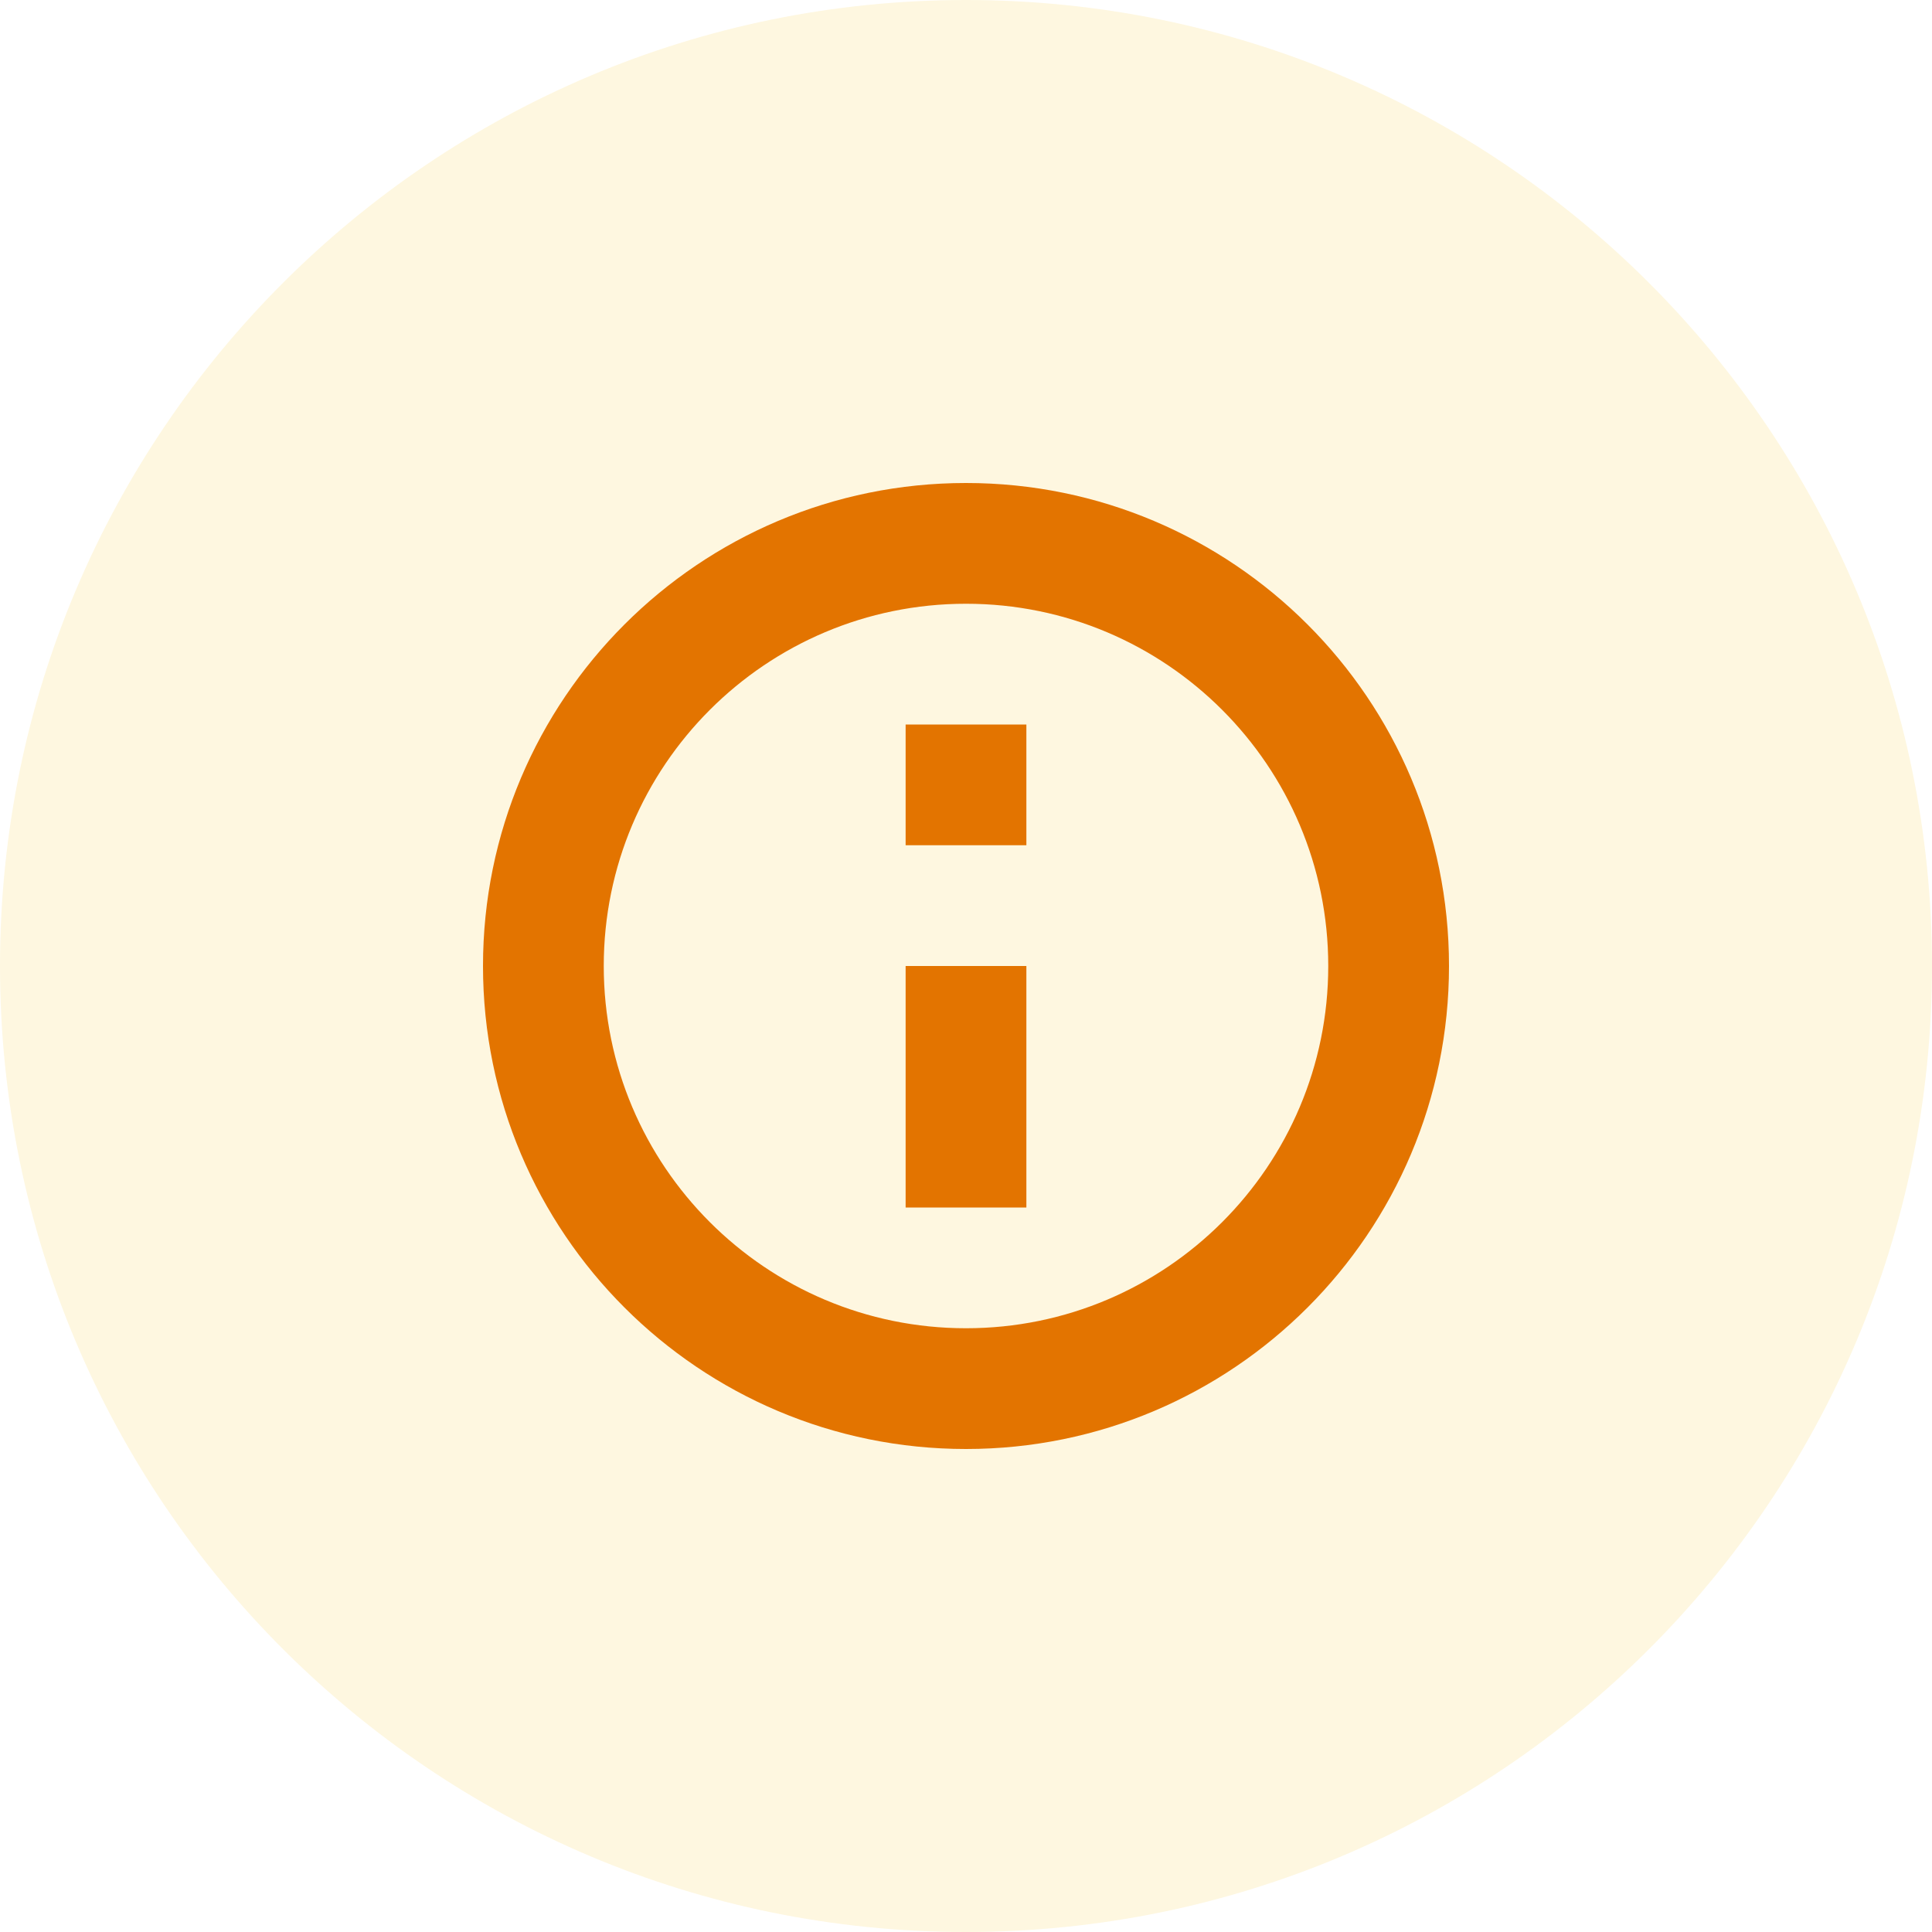
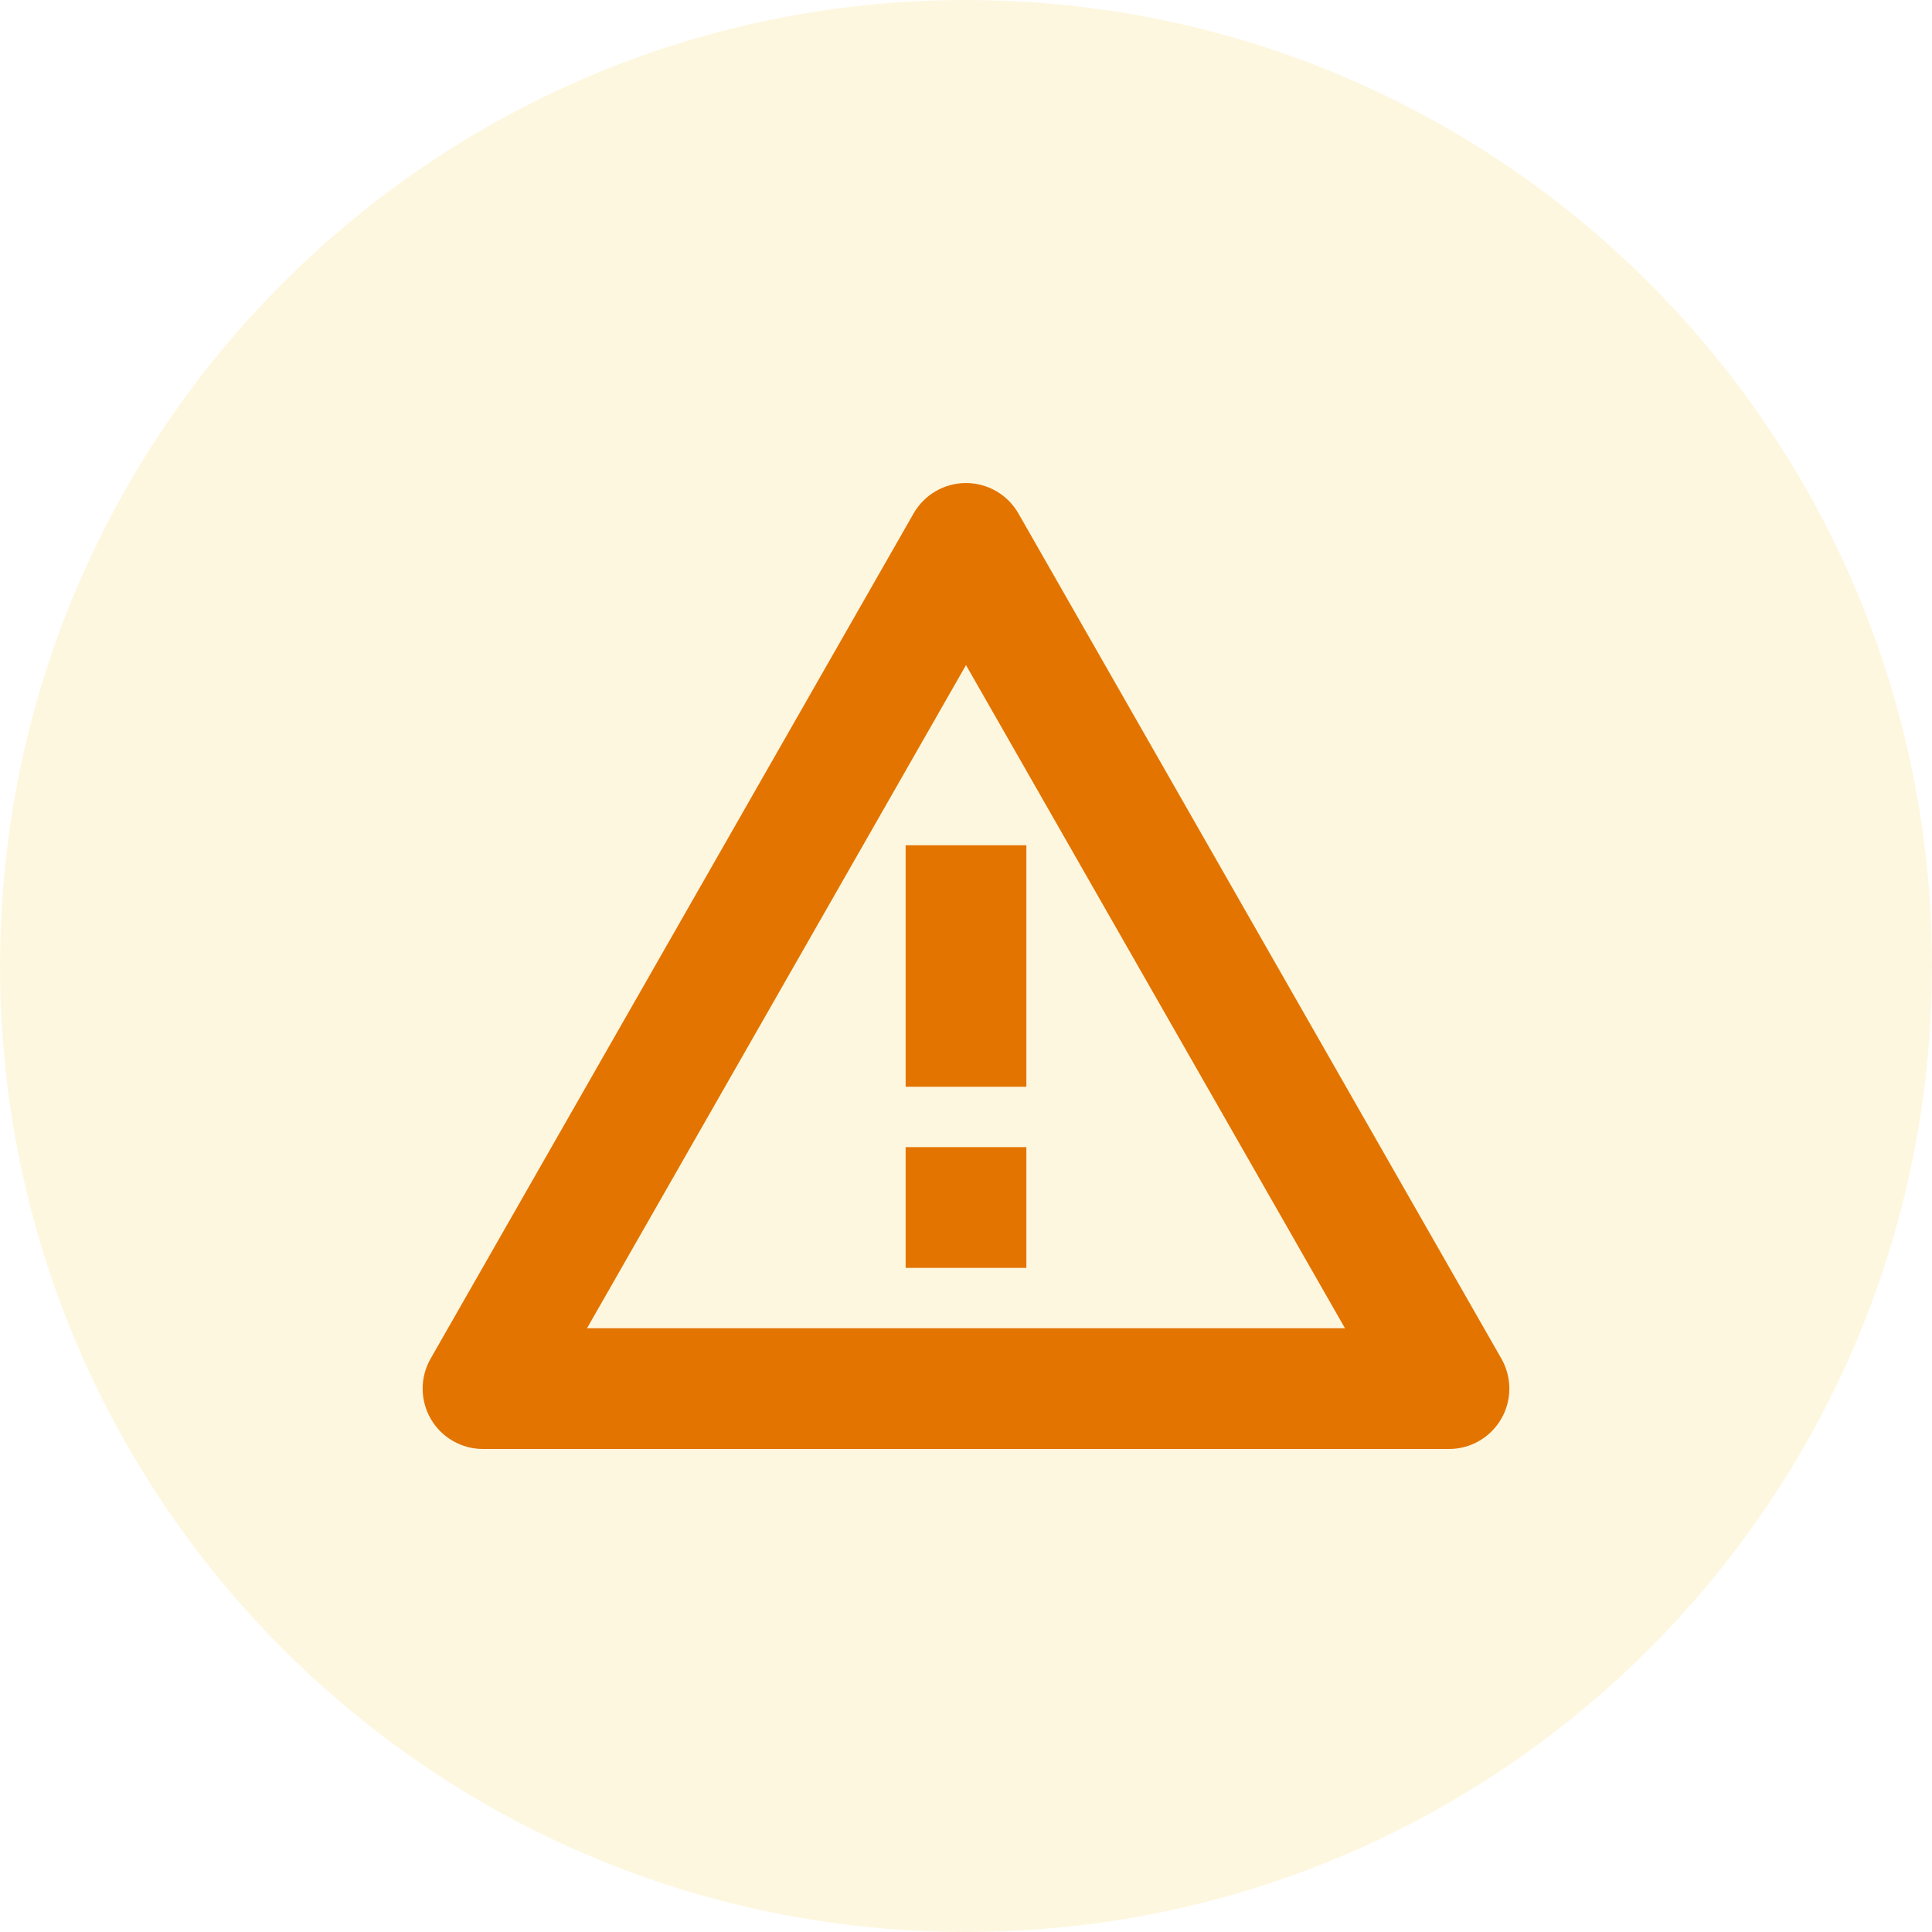
<svg xmlns="http://www.w3.org/2000/svg" width="32" height="32" fill="none">
-   <path fill-rule="evenodd" clip-rule="evenodd" d="M14 16h4v-6h-4v6zm2-13a13 13 0 100 26 13 13 0 000-26zm0 23a10 10 0 110-20 10 10 0 010 20zm-2-4h4v-3h-4v3z" fill="#5F6368" />
+   <path fill-rule="evenodd" clip-rule="evenodd" d="M14.4 16h3.2V9.6h-3.2V16zM16 3.2C8.934 3.2 3.2 8.934 3.2 16c0 7.066 5.734 12.8 12.8 12.8 7.066 0 12.8-5.734 12.8-12.8 0-7.066-5.734-12.8-12.8-12.8zm0 22.4c-5.292 0-9.6-4.308-9.6-9.6s4.308-9.6 9.6-9.6 9.6 4.308 9.6 9.6-4.308 9.6-9.6 9.6zm-1.6-3.2h3.2v-3.2h-3.2v3.2z" fill="#202124" />
  <circle cx="16" cy="16" r="16" fill="#FEF7E0" />
-   <path fill-rule="evenodd" clip-rule="evenodd" d="M15 20h2v-4h-2v4zm1-12a8 8 0 100 16 8 8 0 000-16zm0 14a6 6 0 110-12 6 6 0 010 12zm-1-8h2v-2h-2v2z" fill="#E37400" />
+   <path d="M15 18h2v-4h-2v4zM17 21h-2v-2h2v2z" fill="#E37400" />
+   <path fill-rule="evenodd" clip-rule="evenodd" d="M15.132 8.504a1 1 0 011.736 0l8 14A1 1 0 0124 24H8a1 1 0 01-.868-1.496l8-14zM16 11.016L9.723 22h12.554L16 11.016z" fill="#E37400" />
</svg>
